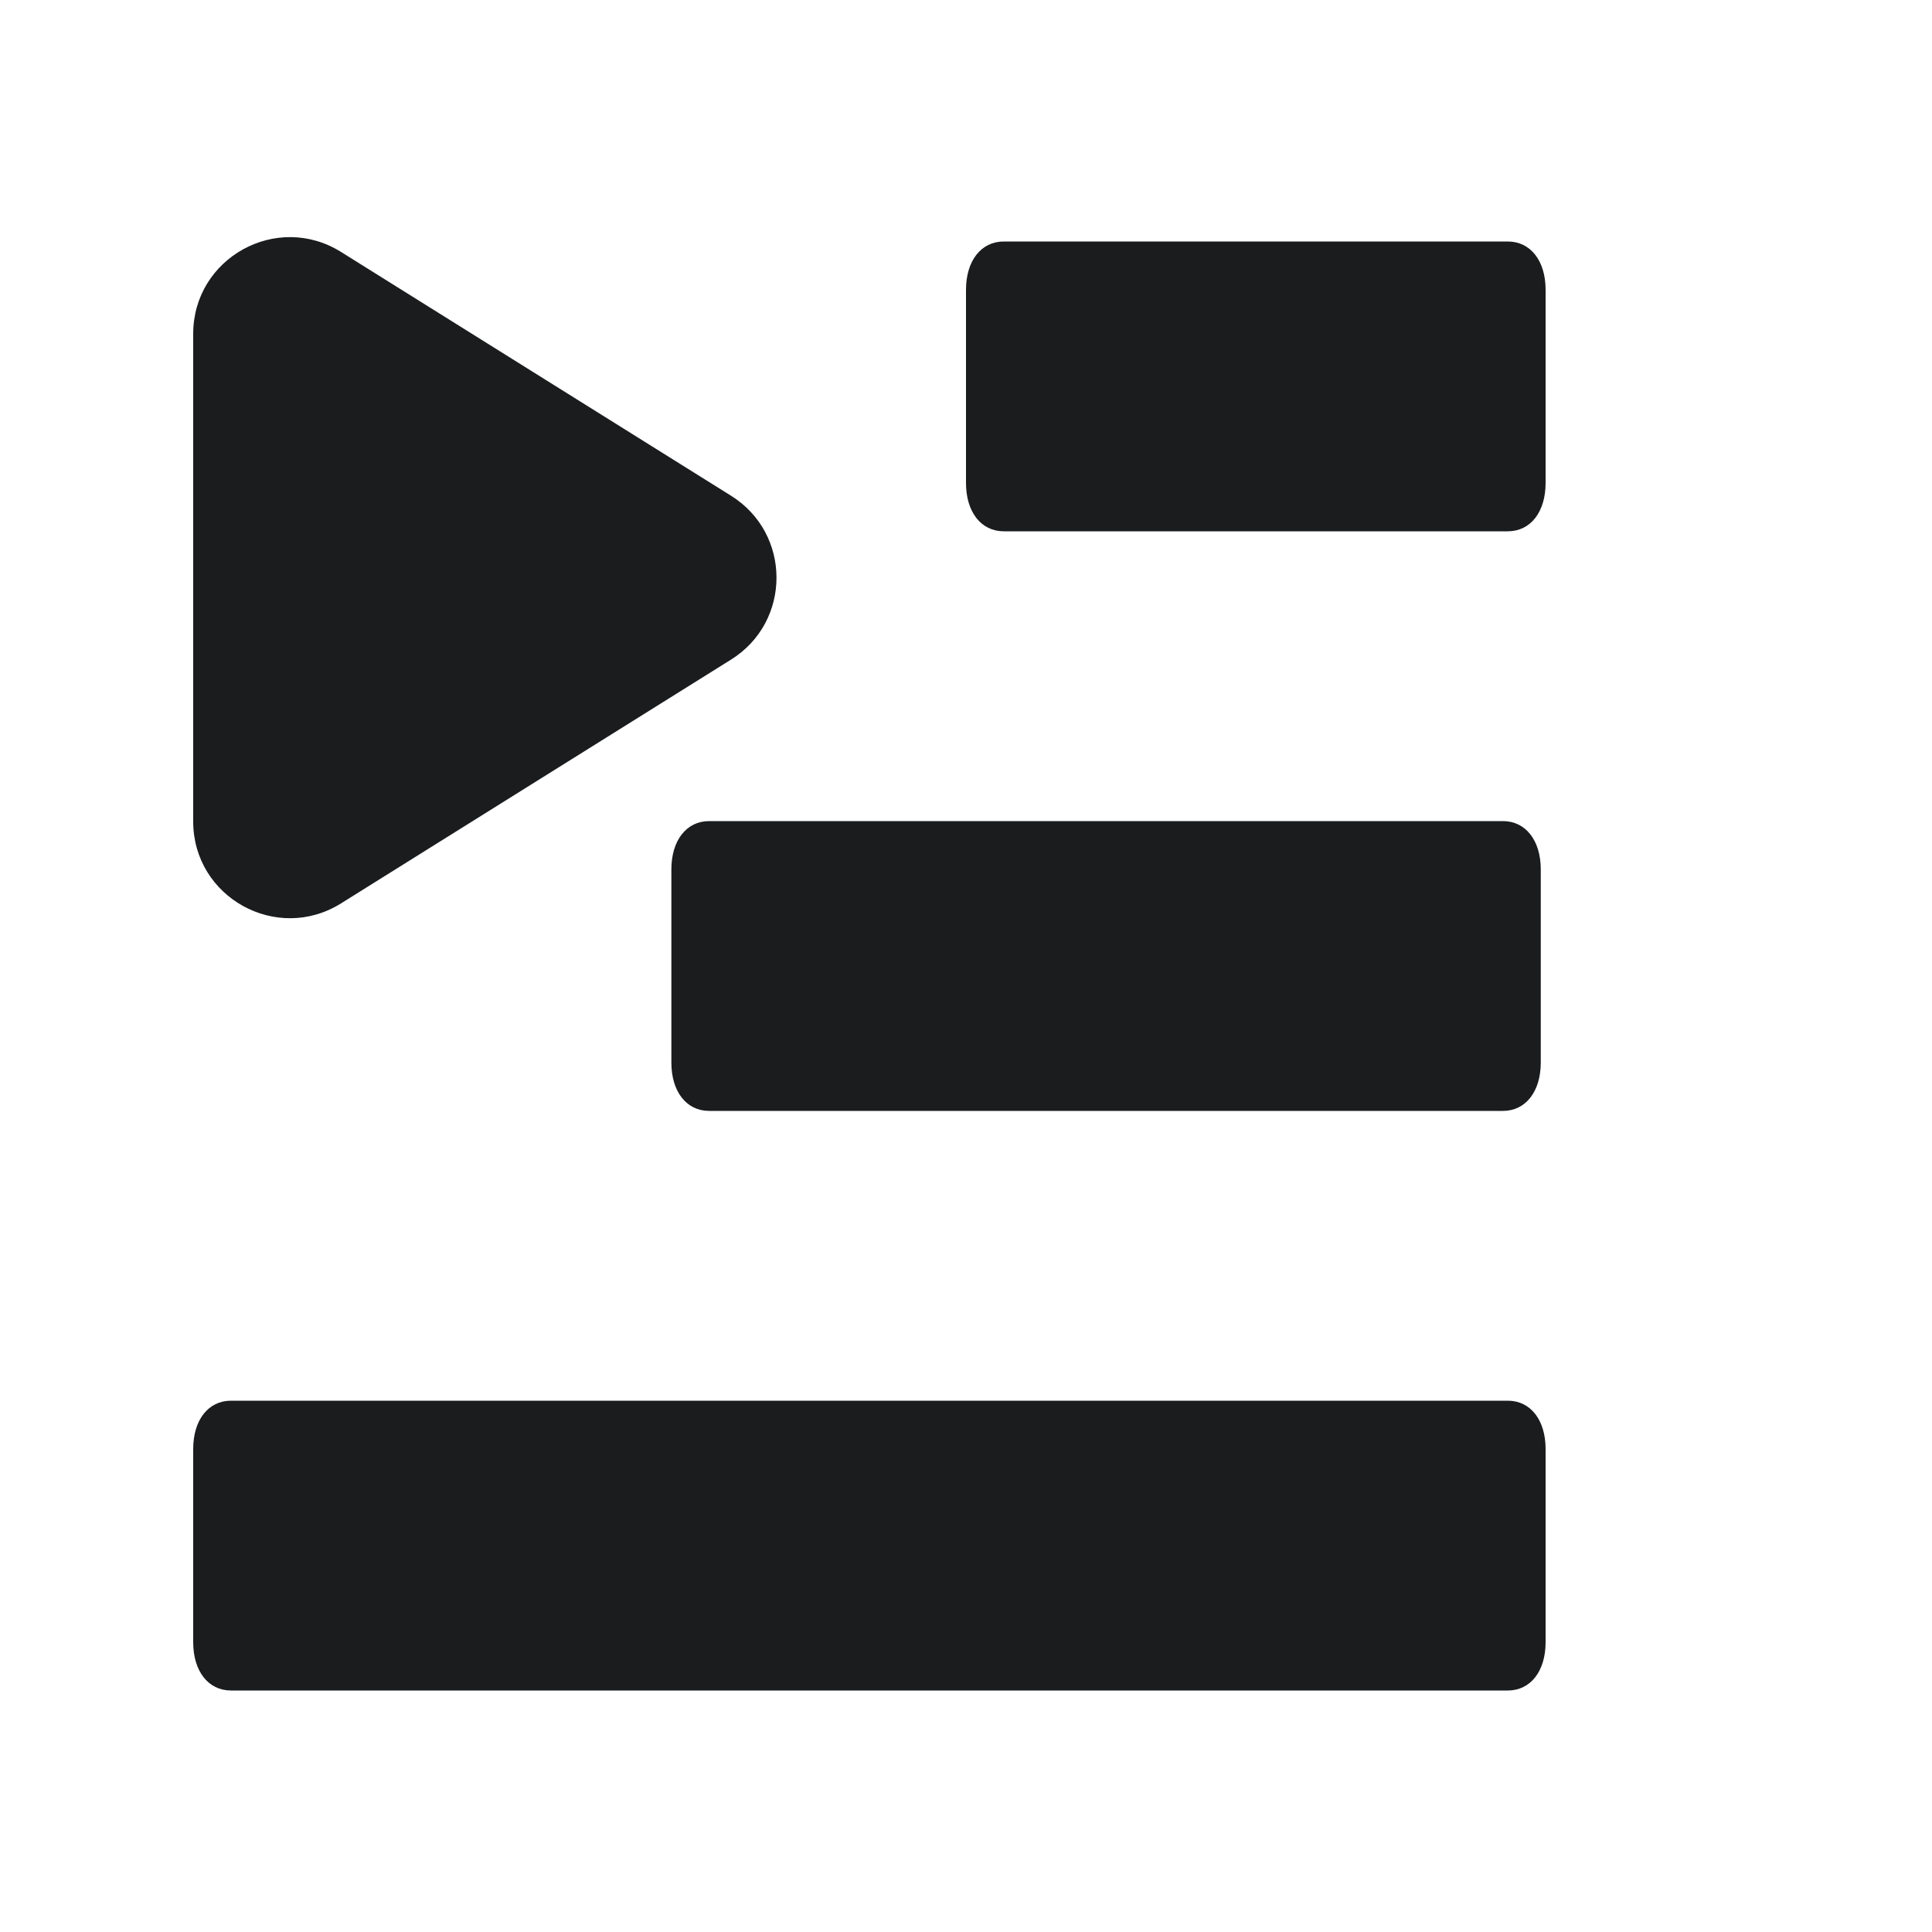
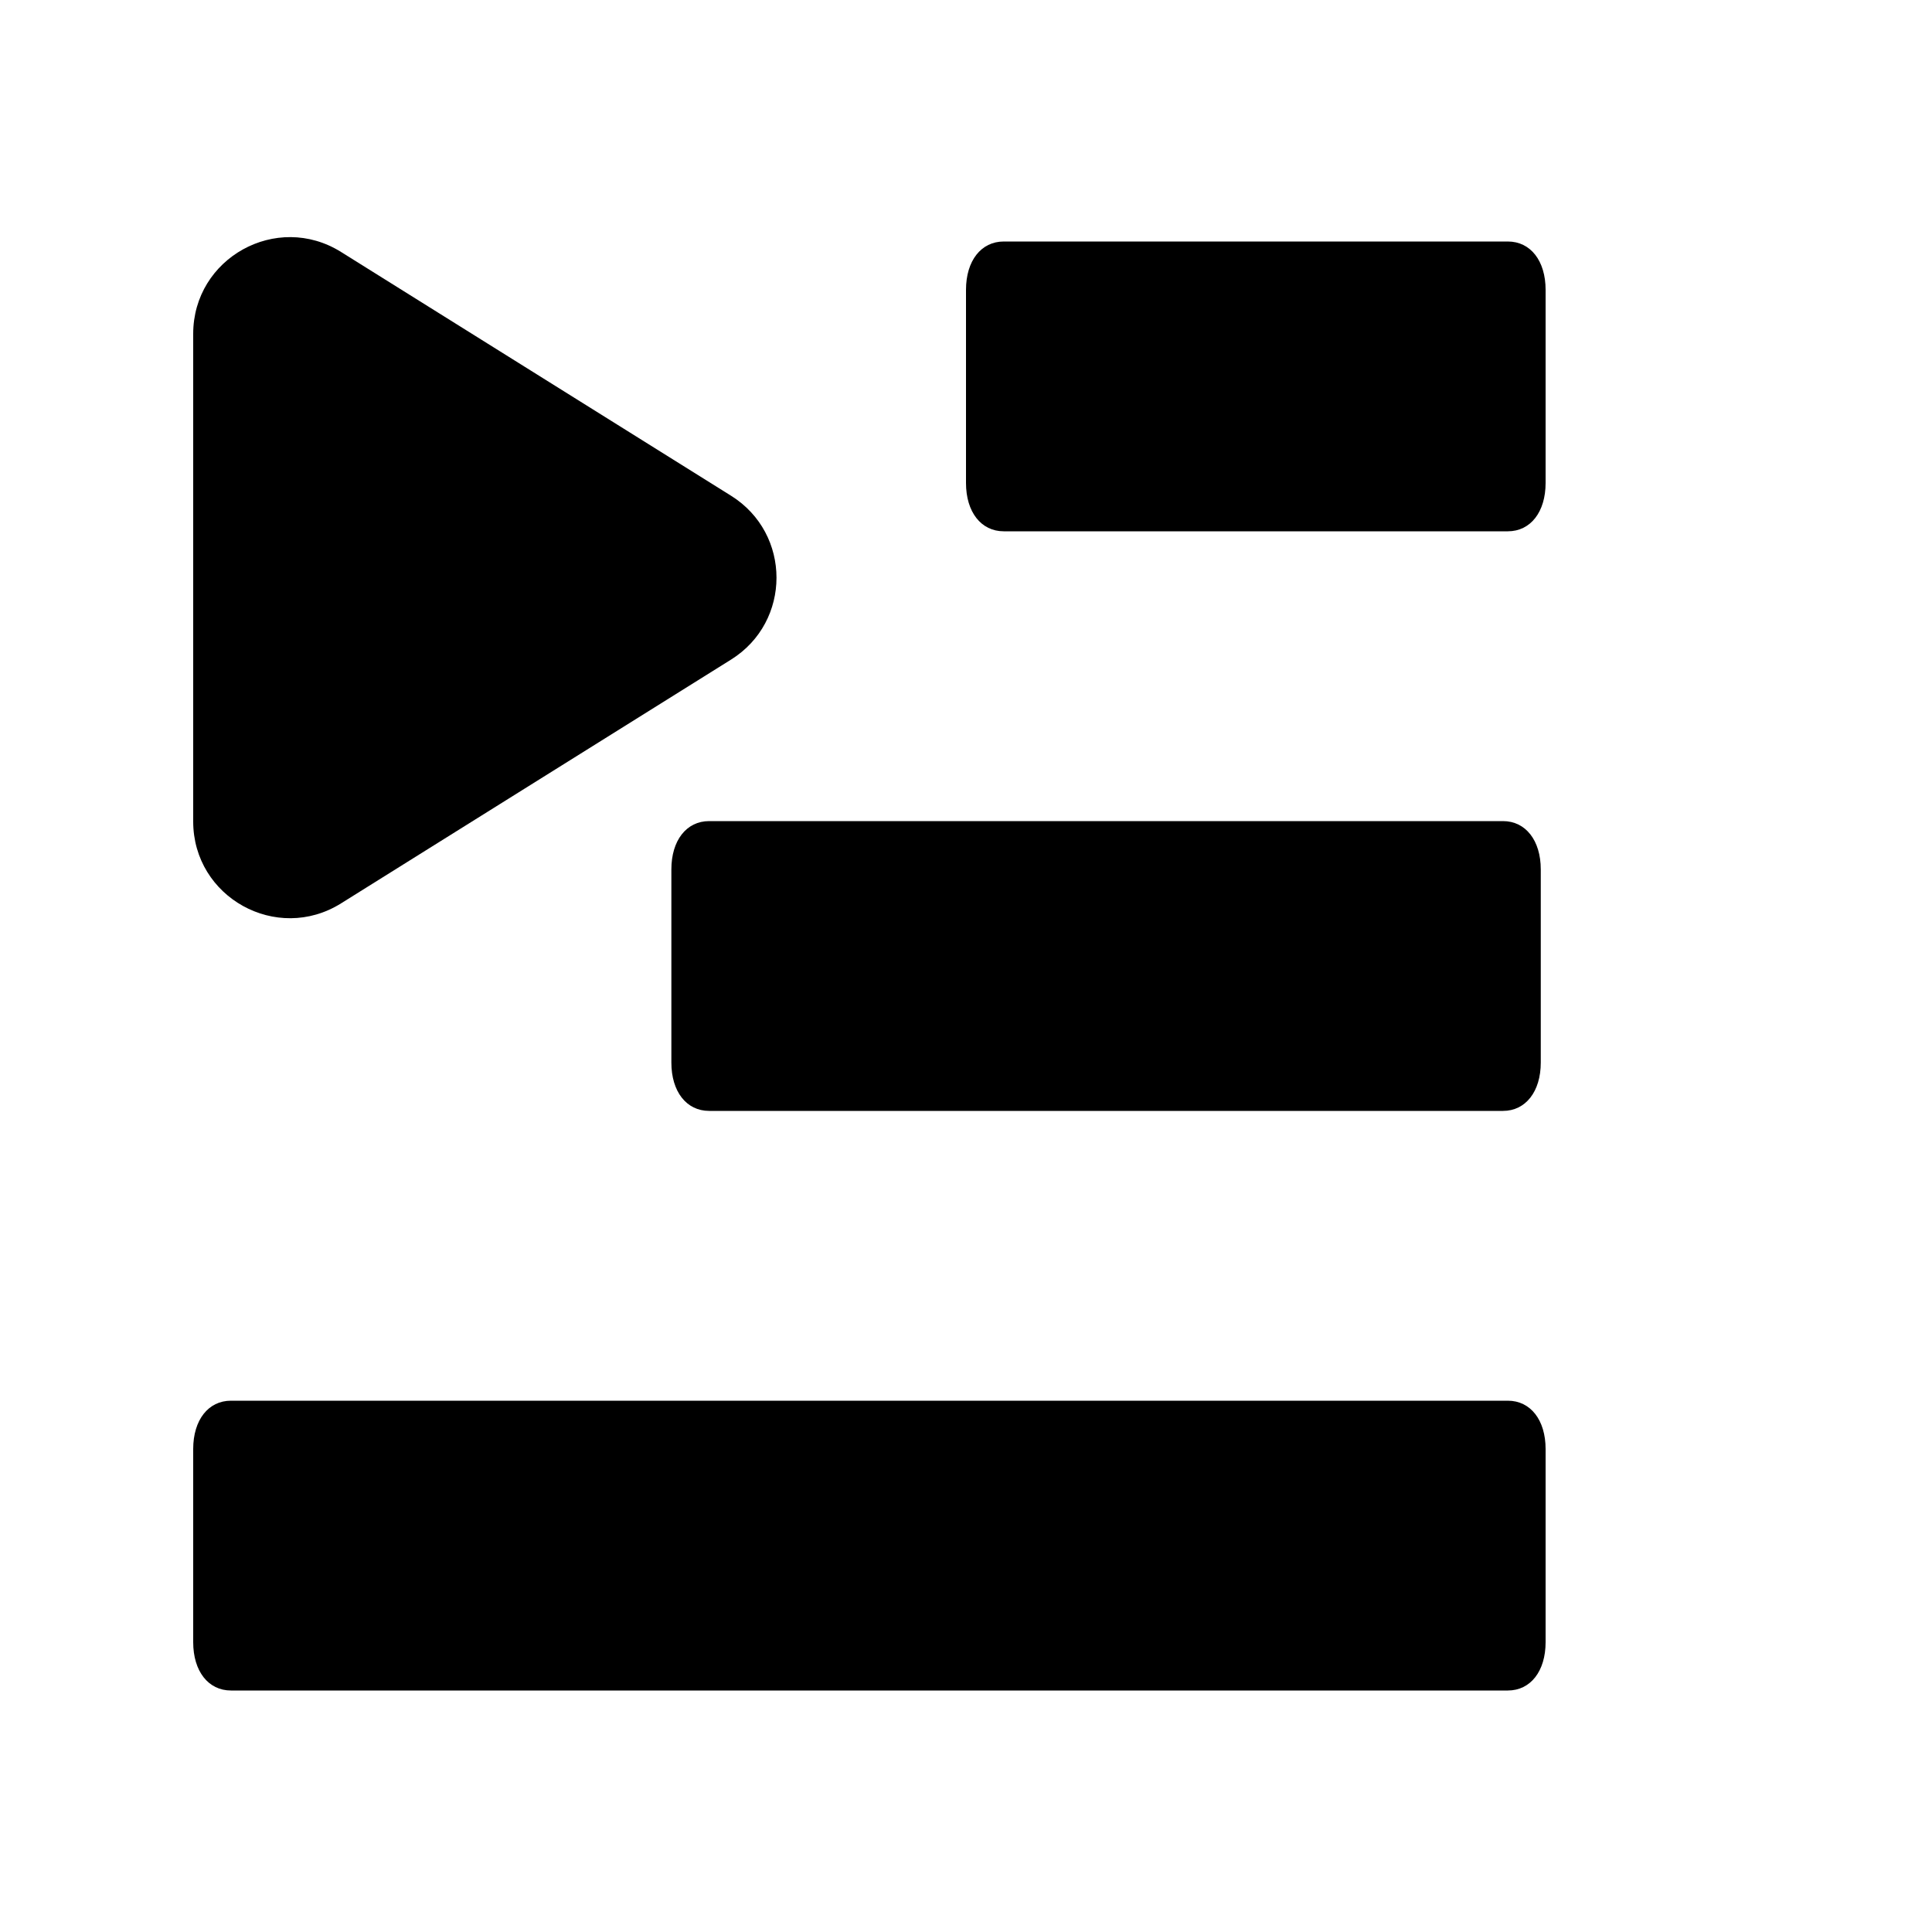
<svg xmlns="http://www.w3.org/2000/svg" width="20" height="20" viewBox="0 0 20 20" fill="none">
-   <path d="M8.514 8.5H7.341C7.106 8.5 6.95 8.7 6.95 9V11C6.95 11.3 7.106 11.5 7.341 11.5H8.514H14.643H15.559C15.793 11.5 15.95 11.3 15.95 11V9C15.95 8.7 15.793 8.5 15.559 8.5H14.643H8.514Z" fill="#1A1C1E" />
-   <path d="M11.564 2.5H10.391C10.156 2.5 10 2.7 10 3V5C10 5.3 10.156 5.5 10.391 5.5H11.564H14.693H15.609C15.844 5.5 16 5.3 16 5V3C16 2.7 15.844 2.5 15.609 2.5H14.693H11.564Z" fill="#1A1C1E" />
-   <path d="M3.564 14.5H2.391C2.156 14.5 2 14.7 2 15V17C2 17.3 2.156 17.5 2.391 17.5H3.564H6.693H15.609C15.844 17.5 16 17.3 16 17V15C16 14.7 15.844 14.5 15.609 14.5H6.693H3.564Z" fill="#1A1C1E" />
-   <path d="M7.568 6.828C8.195 6.436 8.195 5.524 7.568 5.132L3.53 2.608C2.864 2.192 2 2.671 2 3.456V8.504C2 9.289 2.864 9.768 3.53 9.352L7.568 6.828Z" fill="#1A1C1E" />
+   <path d="M8.514 8.5H7.341C7.106 8.5 6.95 8.7 6.95 9V11C6.95 11.3 7.106 11.5 7.341 11.5H8.514H14.643H15.559C15.793 11.5 15.95 11.3 15.95 11V9C15.95 8.7 15.793 8.5 15.559 8.5H14.643H8.514Z" fill="currentColor" />
+   <path d="M11.564 2.5H10.391C10.156 2.5 10 2.7 10 3V5C10 5.3 10.156 5.5 10.391 5.5H11.564H14.693H15.609C15.844 5.5 16 5.3 16 5V3C16 2.7 15.844 2.5 15.609 2.5H14.693H11.564Z" fill="currentColor" />
+   <path d="M3.564 14.5H2.391C2.156 14.5 2 14.7 2 15V17C2 17.3 2.156 17.5 2.391 17.5H3.564H6.693H15.609C15.844 17.5 16 17.3 16 17V15C16 14.7 15.844 14.5 15.609 14.5H6.693H3.564Z" fill="currentColor" />
+   <path d="M7.568 6.828C8.195 6.436 8.195 5.524 7.568 5.132L3.53 2.608C2.864 2.192 2 2.671 2 3.456V8.504C2 9.289 2.864 9.768 3.53 9.352L7.568 6.828Z" fill="currentColor" />
</svg>
